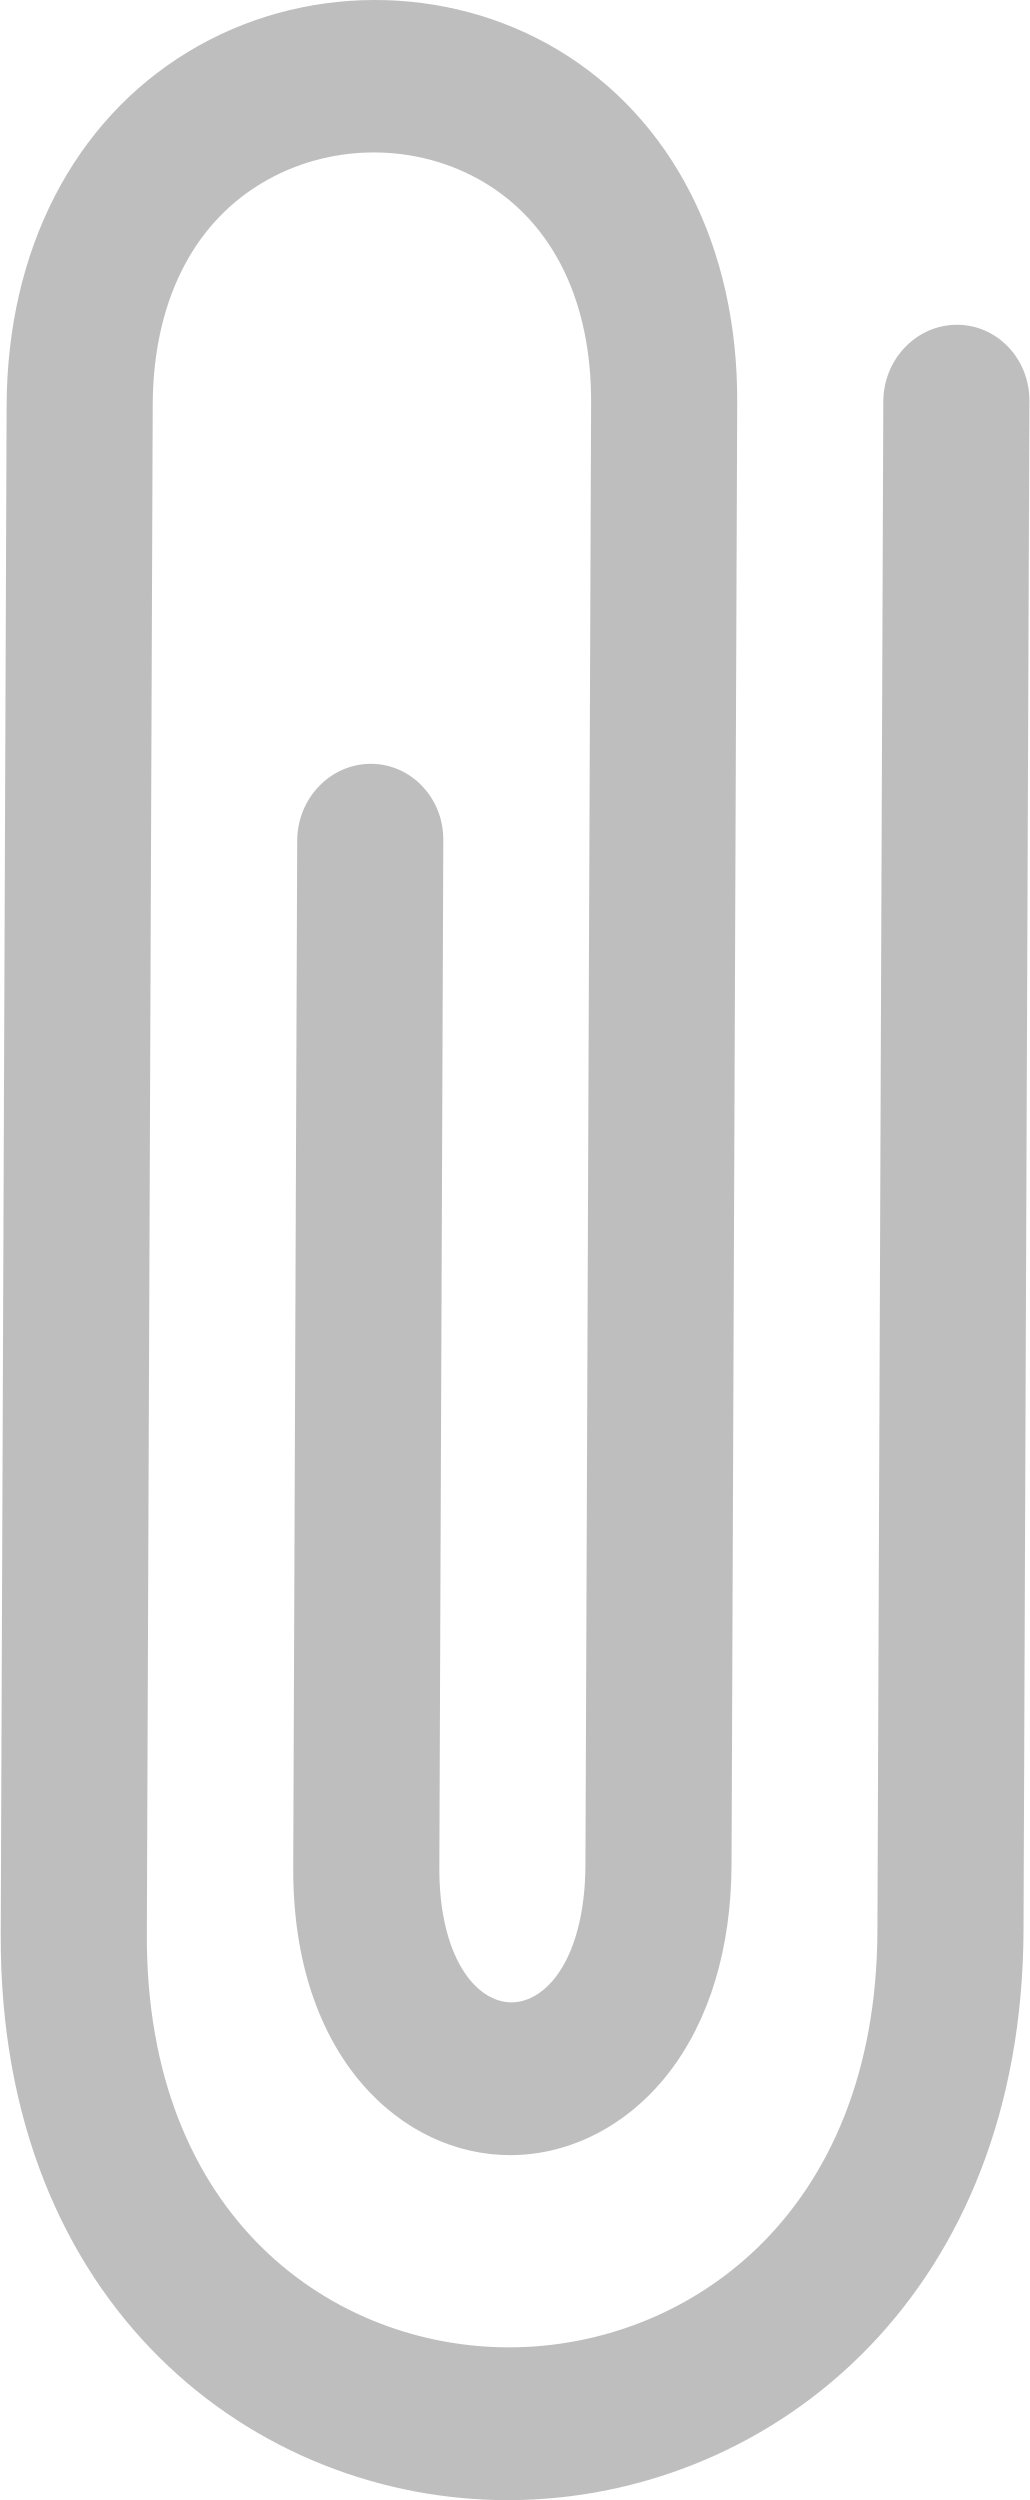
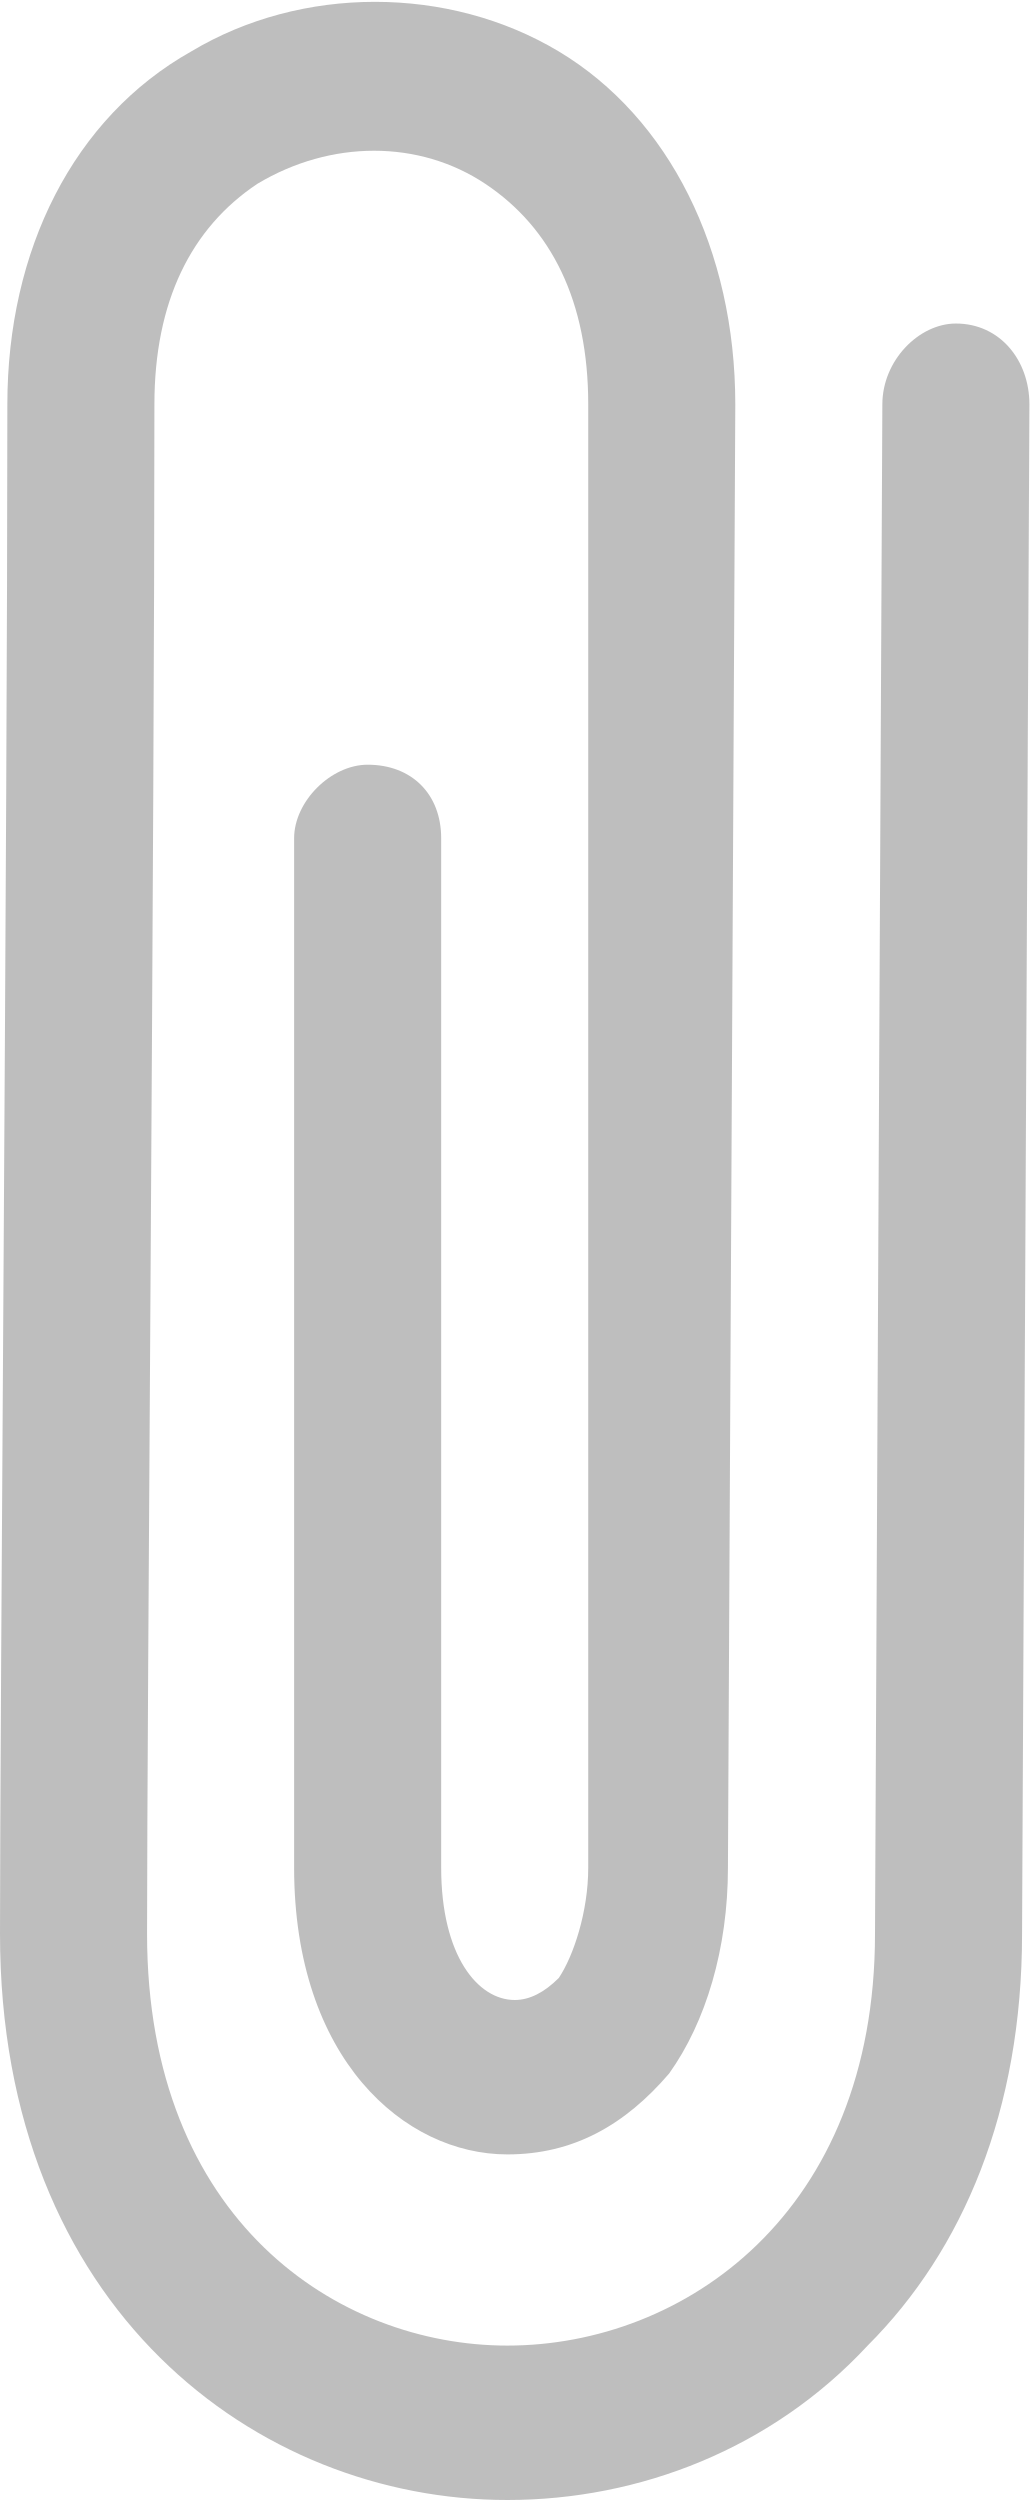
- <svg xmlns="http://www.w3.org/2000/svg" width="14px" height="34px" viewBox="0 0 14 34" version="1.1">
-   <defs />
-   <g id="Page-1" stroke="none" stroke-width="1" fill="none" fill-rule="evenodd">
-     <g id="-icons" transform="translate(-1260, -471)" fill="#BEBEBE">
-       <g id="icon-attach" transform="translate(1260, 470)">
-         <path d="M2.56,1.704 C4.092,0.773 6.068,0.765 7.594,1.682 C9.147,2.616 10.034,4.36 10.026,6.468 L9.949,26.361 C9.944,27.497 9.649,28.475 9.095,29.191 C8.546,29.899 7.765,30.306 6.949,30.31 C5.47,30.316 3.978,28.977 3.988,26.405 L4.042,12.432 C4.044,11.858 4.49,11.391 5.039,11.388 C5.588,11.386 6.031,11.849 6.029,12.423 L5.975,26.396 C5.97,27.604 6.466,28.233 6.957,28.232 C7.173,28.231 7.385,28.11 7.555,27.89 C7.815,27.555 7.959,27.014 7.962,26.369 L8.039,6.476 C8.044,5.112 7.531,4.05 6.593,3.486 C5.67,2.931 4.474,2.936 3.546,3.499 C2.604,4.07 2.083,5.137 2.077,6.502 C2.055,12.44 2.009,24.335 1.997,27.304 C1.982,31.179 4.551,32.934 6.943,32.924 C9.335,32.914 11.917,31.138 11.933,27.262 L12.013,6.46 C12.015,5.886 12.462,5.419 13.01,5.417 C13.559,5.414 14.002,5.878 14,6.451 L13.92,27.253 C13.91,29.705 13.083,31.596 11.841,32.895 C10.516,34.281 8.719,34.994 6.935,35.002 C3.479,35.017 -0.01,32.38 0.01,27.312 C0.022,24.342 0.068,12.448 0.09,6.51 C0.099,4.403 0.999,2.65 2.56,1.704" id="Fill-18" />
-       </g>
+ <svg xmlns="http://www.w3.org/2000/svg" width="14" height="34" viewBox="0 0 14 34">
+   <g fill="none">
+     <g fill="#BEBEBE">
+       <path d="M2.6 0.7C4.1-0.2 6.1-0.2 7.6 0.7 9.1 1.6 10 3.4 10 5.5L9.9 25.4C9.9 26.5 9.6 27.5 9.1 28.2 8.5 28.9 7.8 29.3 6.9 29.3 5.5 29.3 4 28 4 25.4L4 11.4C4 10.9 4.5 10.4 5 10.4 5.6 10.4 6 10.8 6 11.4L6 25.4C6 26.6 6.5 27.2 7 27.2 7.2 27.2 7.4 27.1 7.6 26.9 7.8 26.6 8 26 8 25.4L8 5.5C8 4.1 7.5 3.1 6.6 2.5 5.7 1.9 4.5 1.9 3.5 2.5 2.6 3.1 2.1 4.1 2.1 5.5 2.1 11.4 2 23.3 2 26.3 2 30.2 4.6 31.9 6.9 31.9 9.3 31.9 11.9 30.1 11.9 26.3L12 5.5C12 4.9 12.5 4.4 13 4.4 13.6 4.4 14 4.9 14 5.5L13.9 26.3C13.9 28.7 13.1 30.6 11.8 31.9 10.5 33.3 8.7 34 6.9 34 3.5 34 0 31.4 0 26.3 0 23.3 0.1 11.4 0.1 5.5 0.1 3.4 1 1.6 2.6 0.7" />
    </g>
  </g>
</svg>
